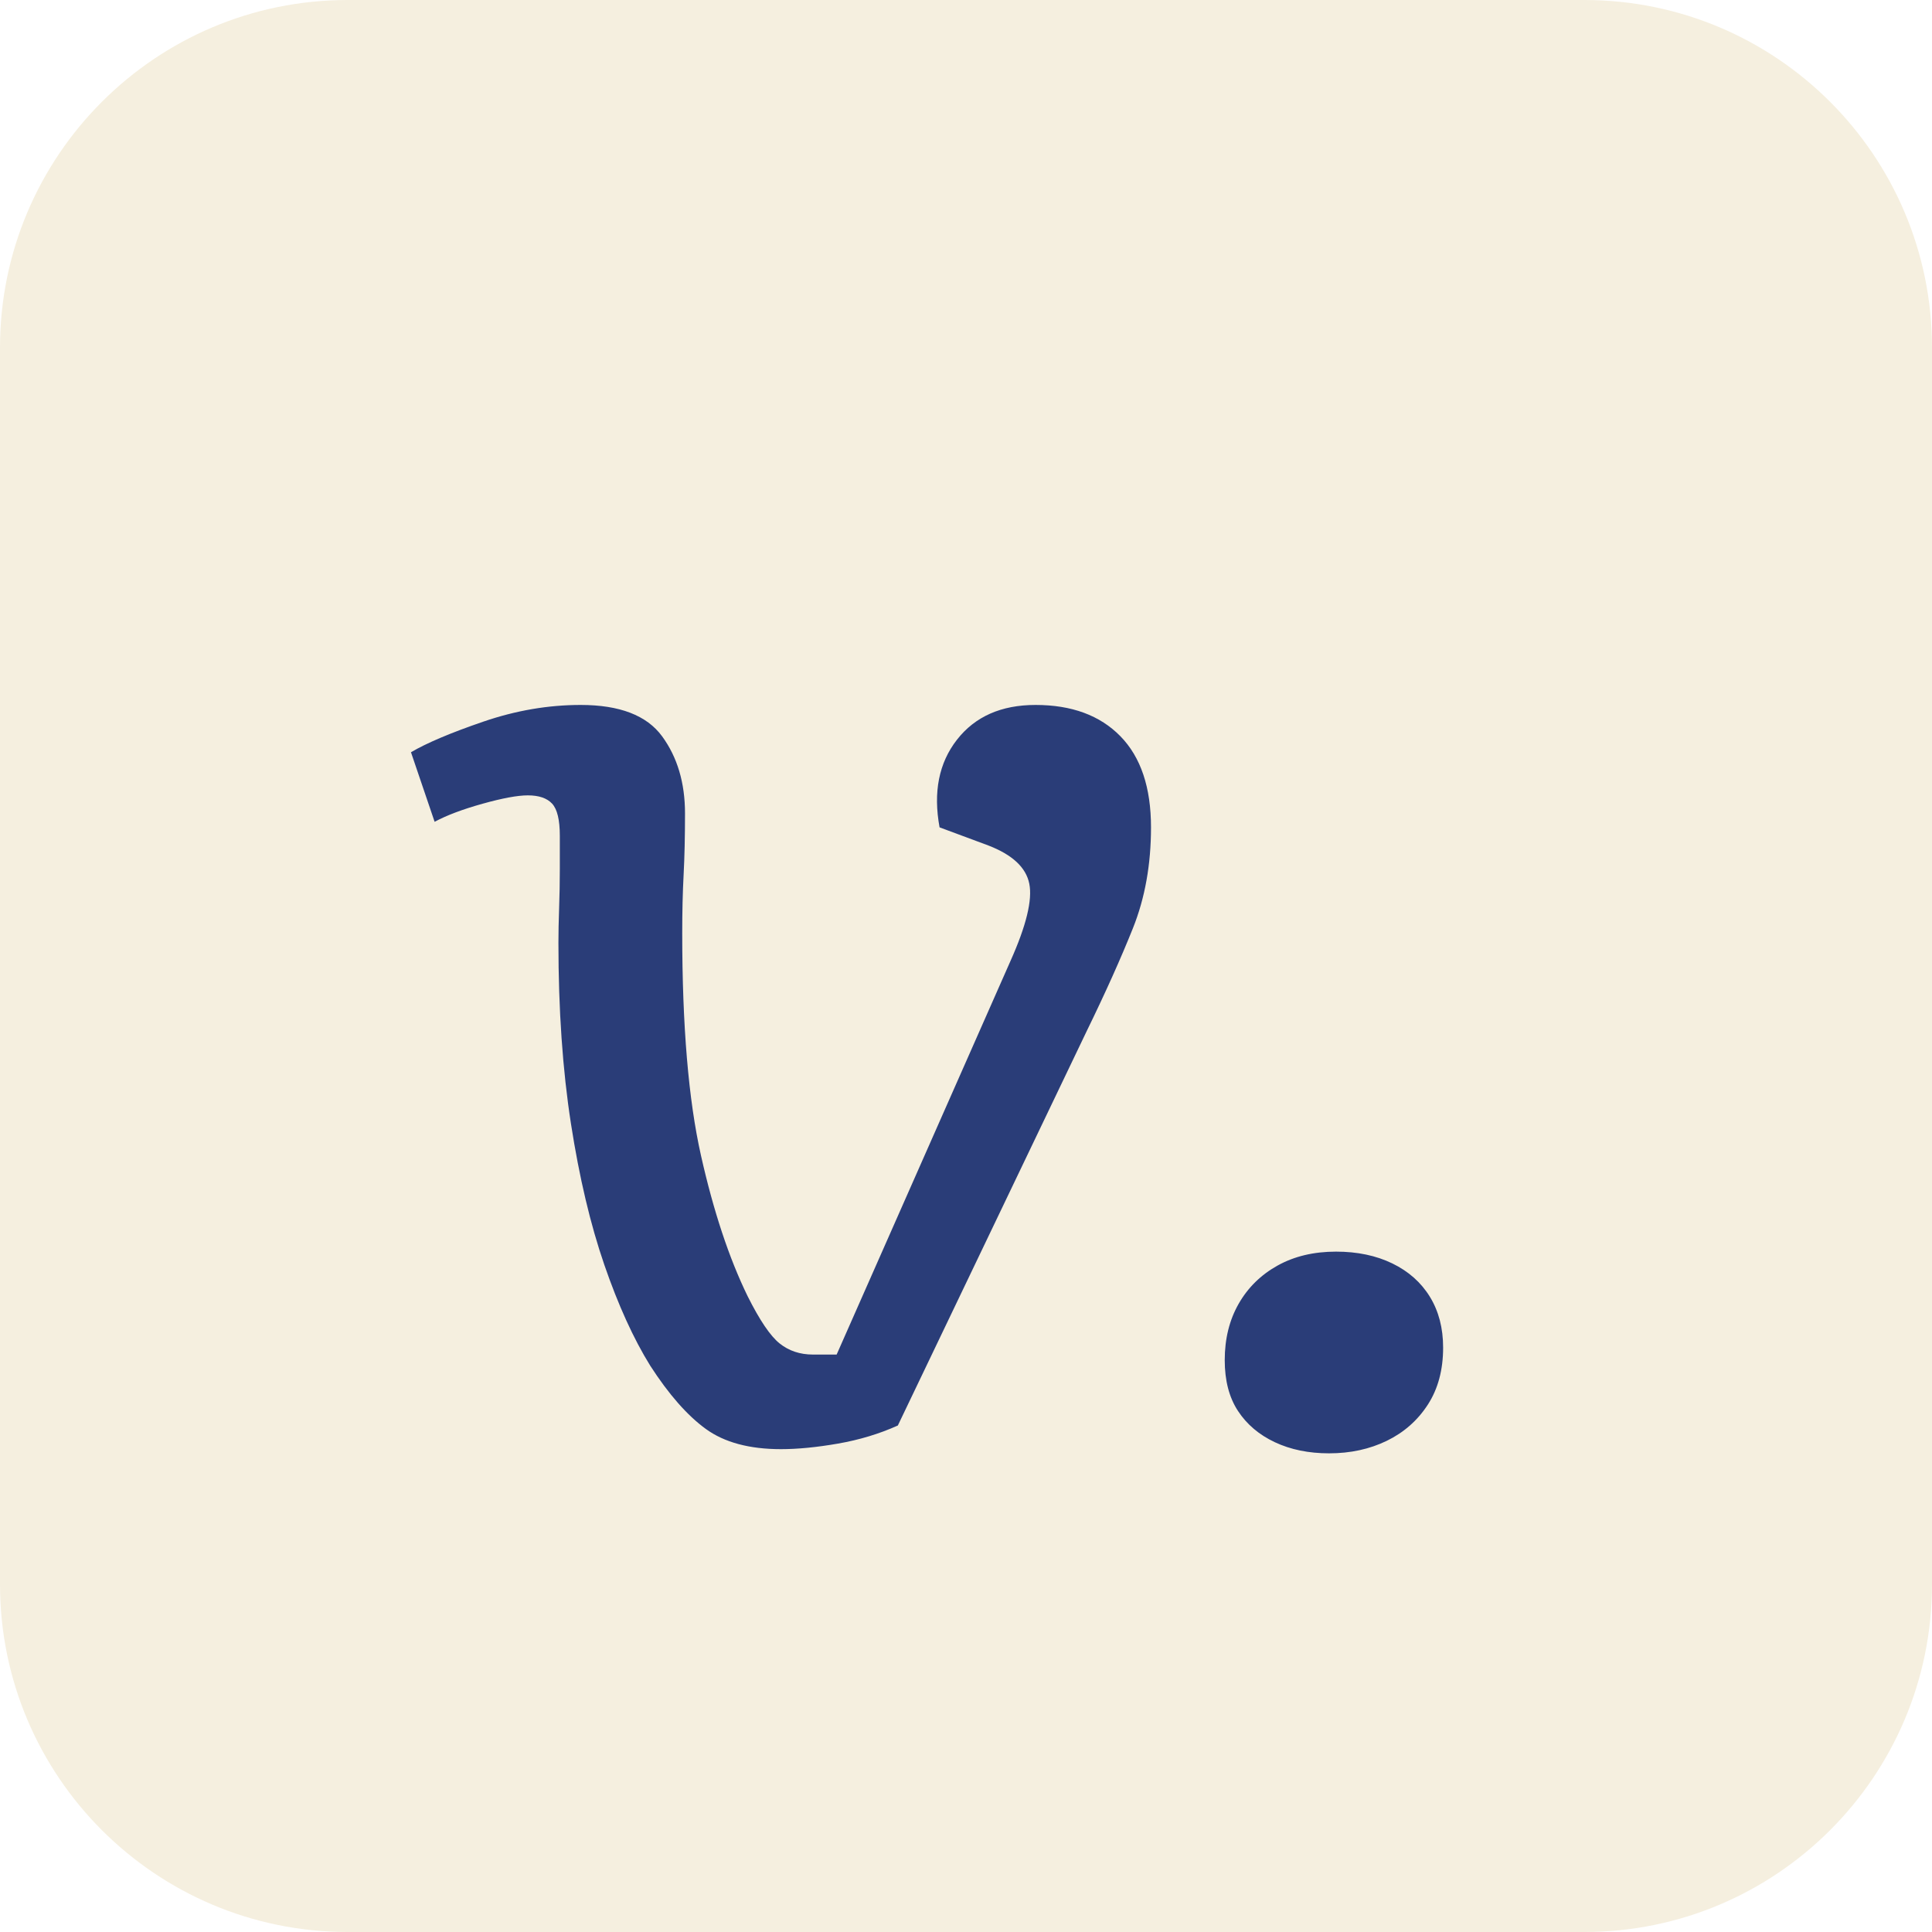
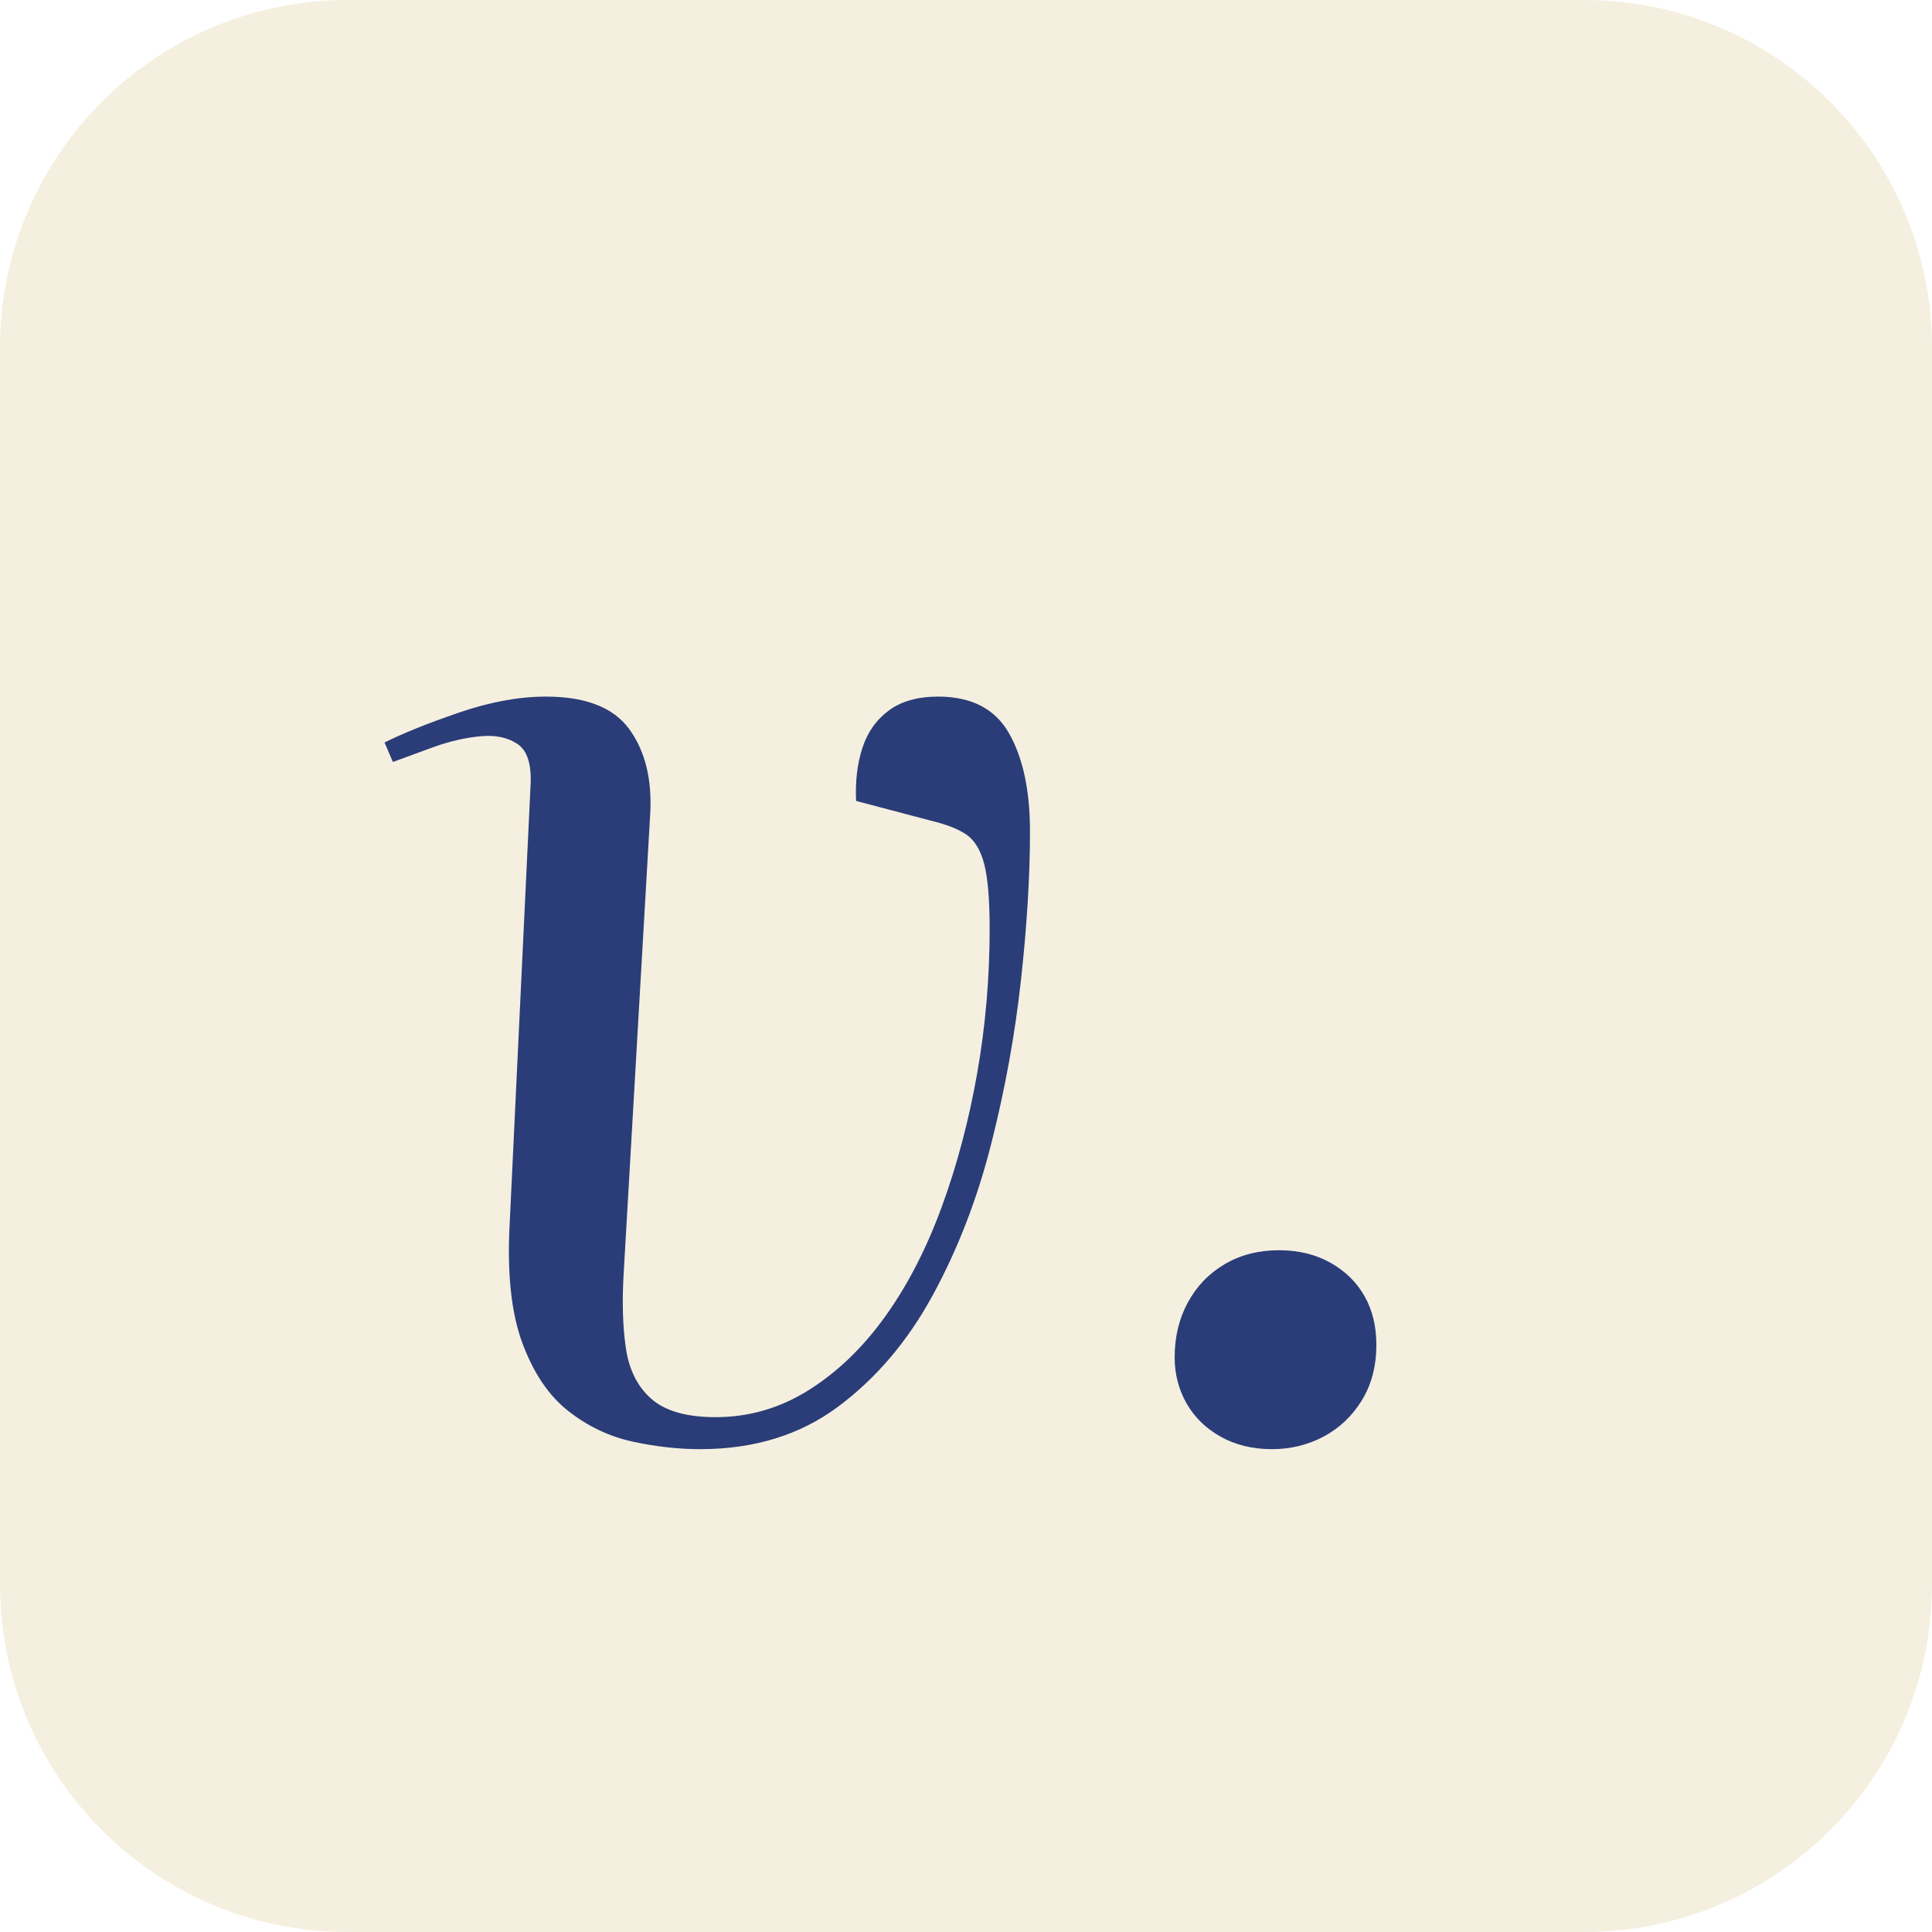
<svg xmlns="http://www.w3.org/2000/svg" viewBox="0 0 100 100">
-   <path fill="#f5efdf" d="M 18 0 L 82 0 C 91.941 0 100 8.059 100 18 L 100 82 C 100 91.941 91.941 100 82 100 L 18 100 C 8.059 100 0 91.941 0 82 L 0 18 C -0 8.059 8.059 0 18 0 Z" />
-   <path fill="#2a3d78" d="M 40.424 75.008 Q 37.976 75.008 36.536 73.964 Q 35.096 72.92 33.656 70.688 Q 32.36 68.6 31.28 65.468 Q 30.2 62.336 29.552 58.16 Q 28.904 53.984 28.904 48.8 Q 28.904 48.008 28.94 47 Q 28.976 45.992 28.976 44.984 Q 28.976 43.976 28.976 43.256 Q 28.976 42.032 28.58 41.6 Q 28.184 41.168 27.32 41.168 Q 26.528 41.168 24.98 41.6 Q 23.432 42.032 22.496 42.536 L 21.272 38.936 Q 22.496 38.216 25.016 37.352 Q 27.536 36.488 30.056 36.488 Q 33.08 36.488 34.268 38.108 Q 35.456 39.728 35.456 42.104 Q 35.456 43.904 35.384 45.272 Q 35.312 46.64 35.312 48.296 Q 35.312 55.496 36.284 59.816 Q 37.256 64.136 38.696 67.088 Q 39.632 68.96 40.352 69.536 Q 41.072 70.112 42.08 70.112 L 43.304 70.112 L 52.304 49.736 Q 53.528 47 53.276 45.74 Q 53.024 44.48 51.152 43.76 L 48.632 42.824 Q 48.128 40.088 49.532 38.288 Q 50.936 36.488 53.6 36.488 Q 56.408 36.488 57.992 38.108 Q 59.576 39.728 59.576 42.824 Q 59.576 45.704 58.64 48.044 Q 57.704 50.384 56.264 53.336 L 46.472 73.784 Q 45.032 74.432 43.376 74.72 Q 41.72 75.008 40.424 75.008 Z M 63.392 70.4 Q 63.392 68.744 64.112 67.484 Q 64.832 66.224 66.128 65.504 Q 67.424 64.784 69.152 64.784 Q 70.808 64.784 72.068 65.396 Q 73.328 66.008 74.012 67.124 Q 74.696 68.24 74.696 69.752 Q 74.696 71.48 73.904 72.704 Q 73.112 73.928 71.78 74.576 Q 70.448 75.224 68.792 75.224 Q 67.208 75.224 65.984 74.648 Q 64.76 74.072 64.076 73.028 Q 63.392 71.984 63.392 70.4 Z" />
+   <rect width="100" height="100" rx="18" fill="#f5efdf" />
+   <g fill="#2a3d78">
+     <g transform="translate(19.328 74) scale(0.072 -0.072)">
+       <path d="M406 527Q442 527 457 500.5Q472 474 472 430Q472 382 465.5 323Q459 264 444 205Q429 146 402 96.5Q375 47 334 16.5Q293 -14 235 -14Q211 -14 186 -8.5Q161 -3 140 13.5Q119 30 107 62.5Q95 95 98 149L113 464Q114 486 103.5 493Q93 500 77 498.5Q61 497 44 491L14 480L8 494Q28 504 61.5 515.5Q95 527 124 527Q167 527 184 503.5Q201 480 199 443L180 114Q178 82 181.5 58.5Q185 35 200 22Q215 9 246 9Q282 9 313 28.5Q344 48 368 81.5Q392 115 408.5 160Q425 205 434 256Q443 307 443 360Q443 392 439 407Q435 422 426 428Q417 434 400 438L347 452Q346 473 351.5 490Q357 507 370.5 517Q384 527 406 527Z" />
+     </g>
+     <g transform="translate(54.032 74) scale(0.072 -0.072)">
+       <path d="M94 52Q94 74 103.5 91.5Q113 109 130 119Q147 129 169 129Q190 129 206 120Q222 111 230.5 96Q239 81 239 61Q239 38 228.5 21Q218 4 201 -5Q184 -14 164 -14Q143 -14 127 -5Q111 4 102.5 19Q94 34 94 52Z" />
+     </g>
+   </g>
</svg>
